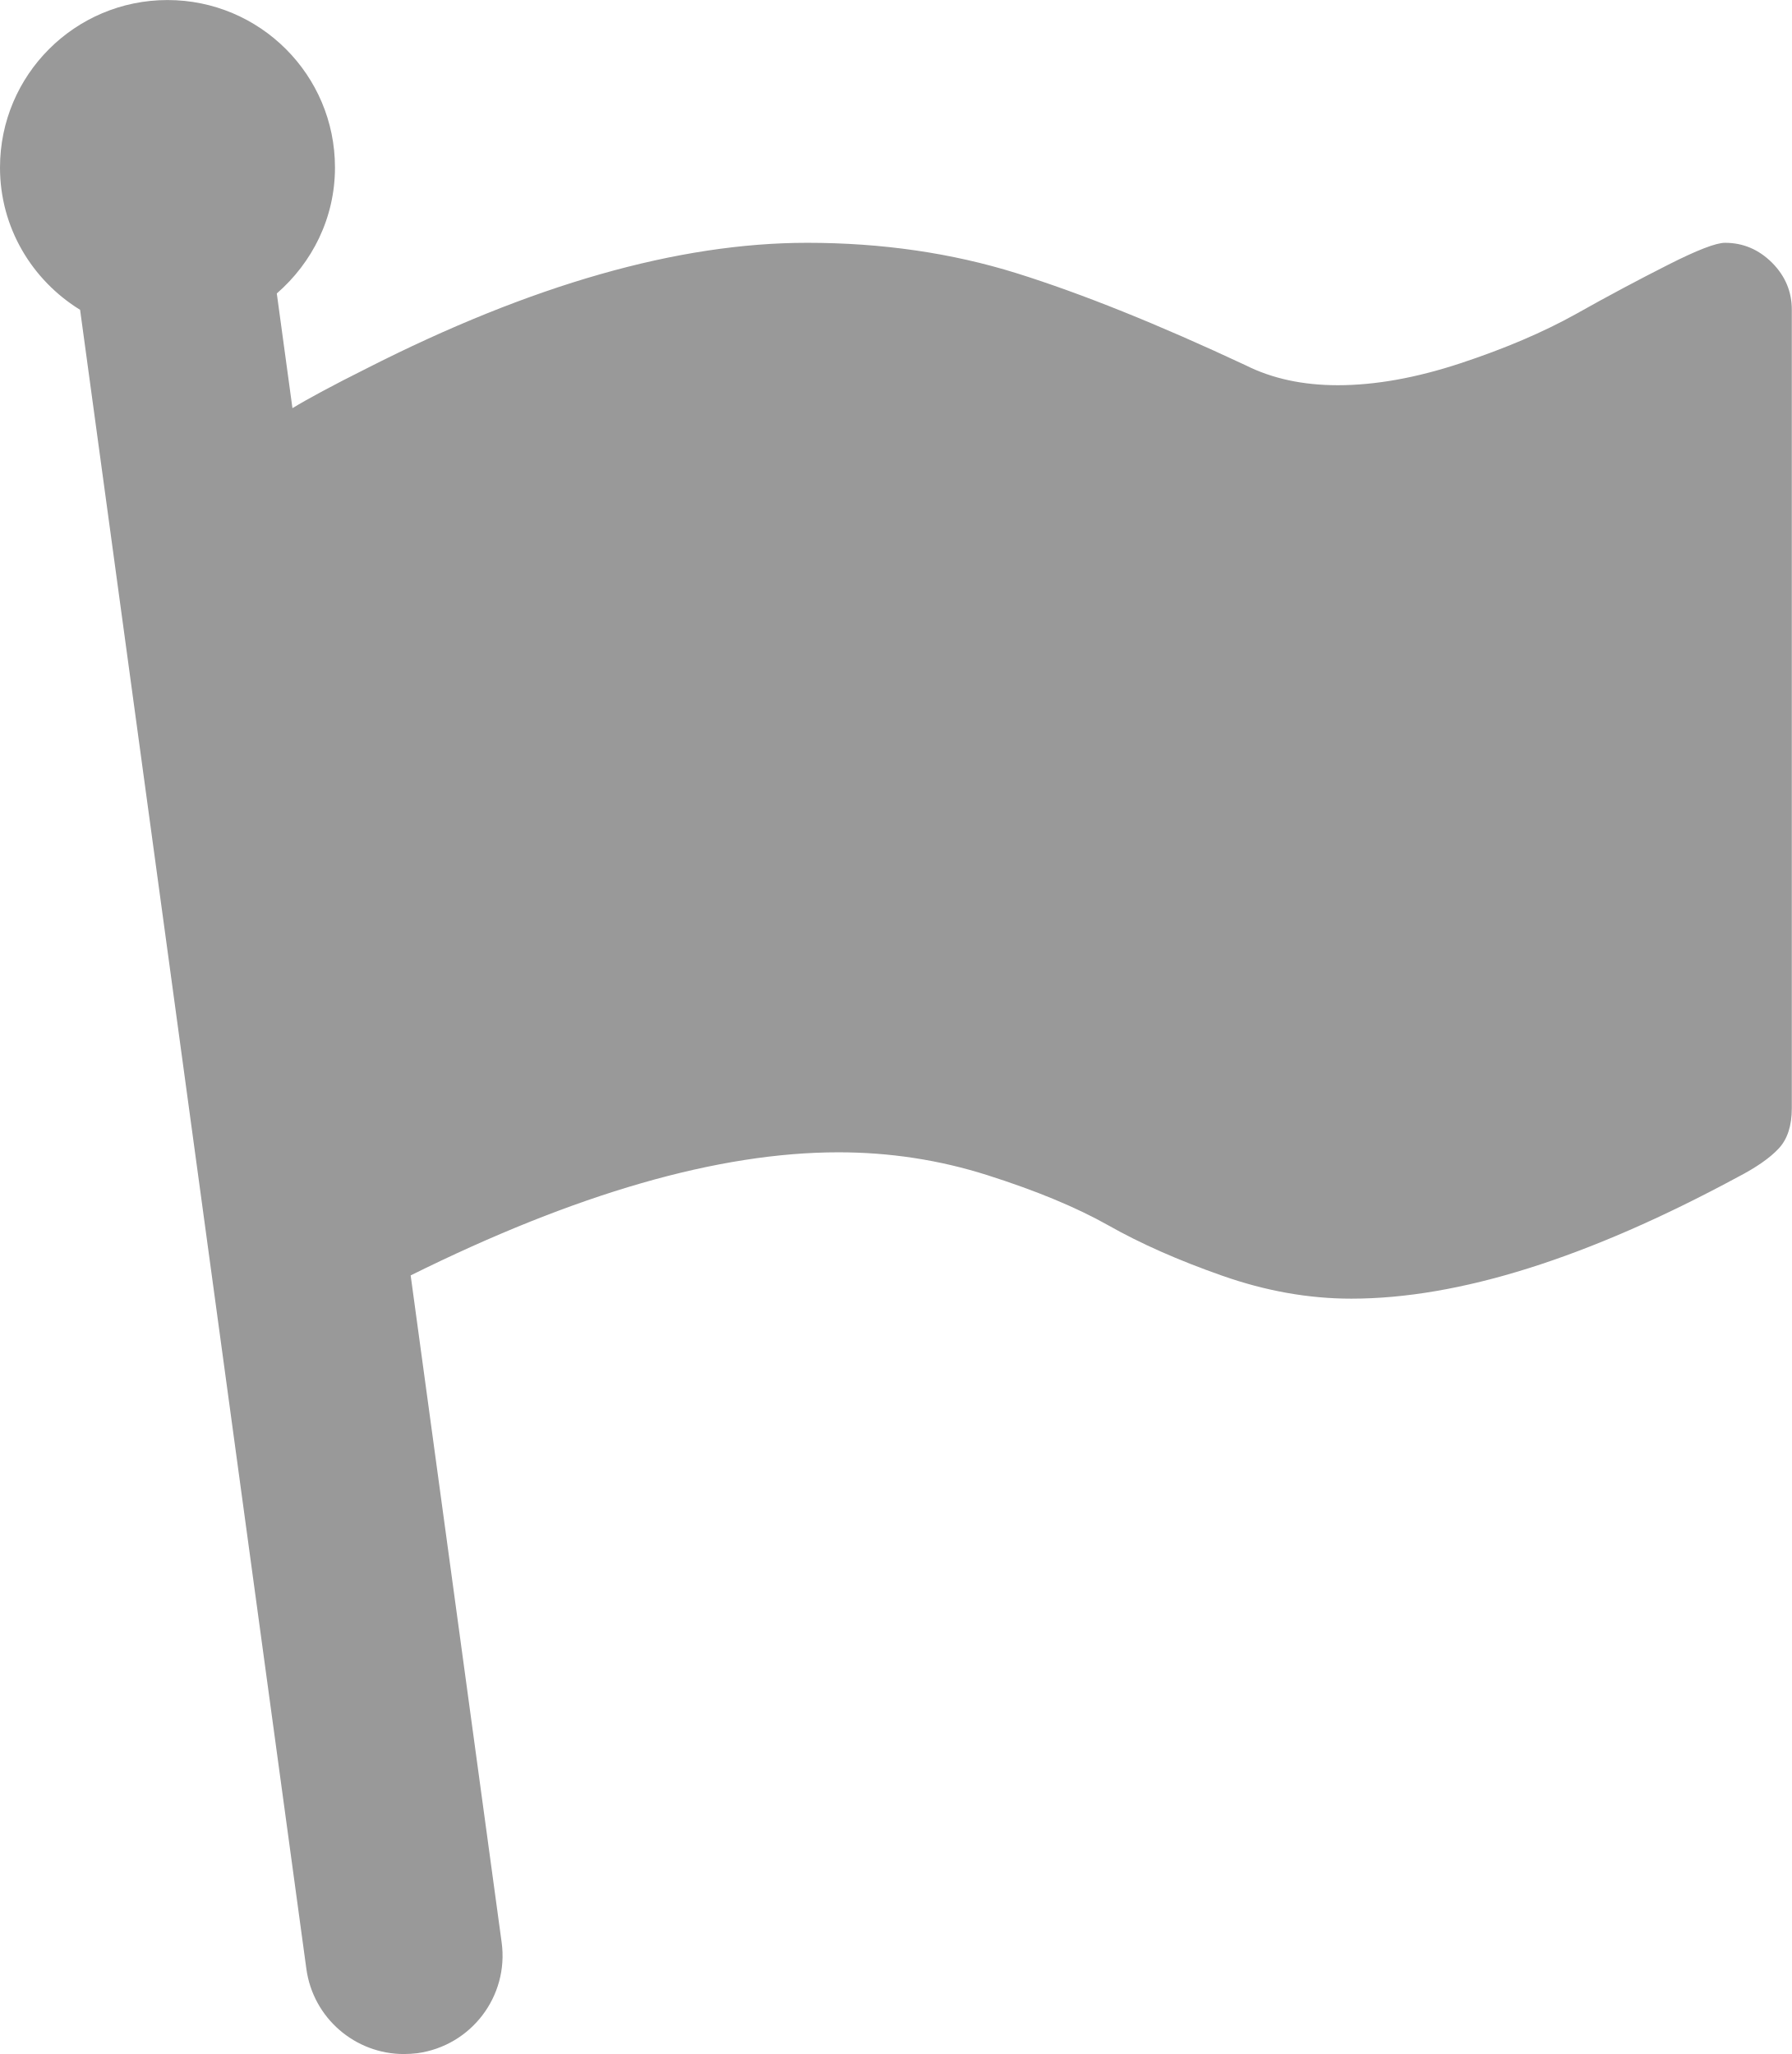
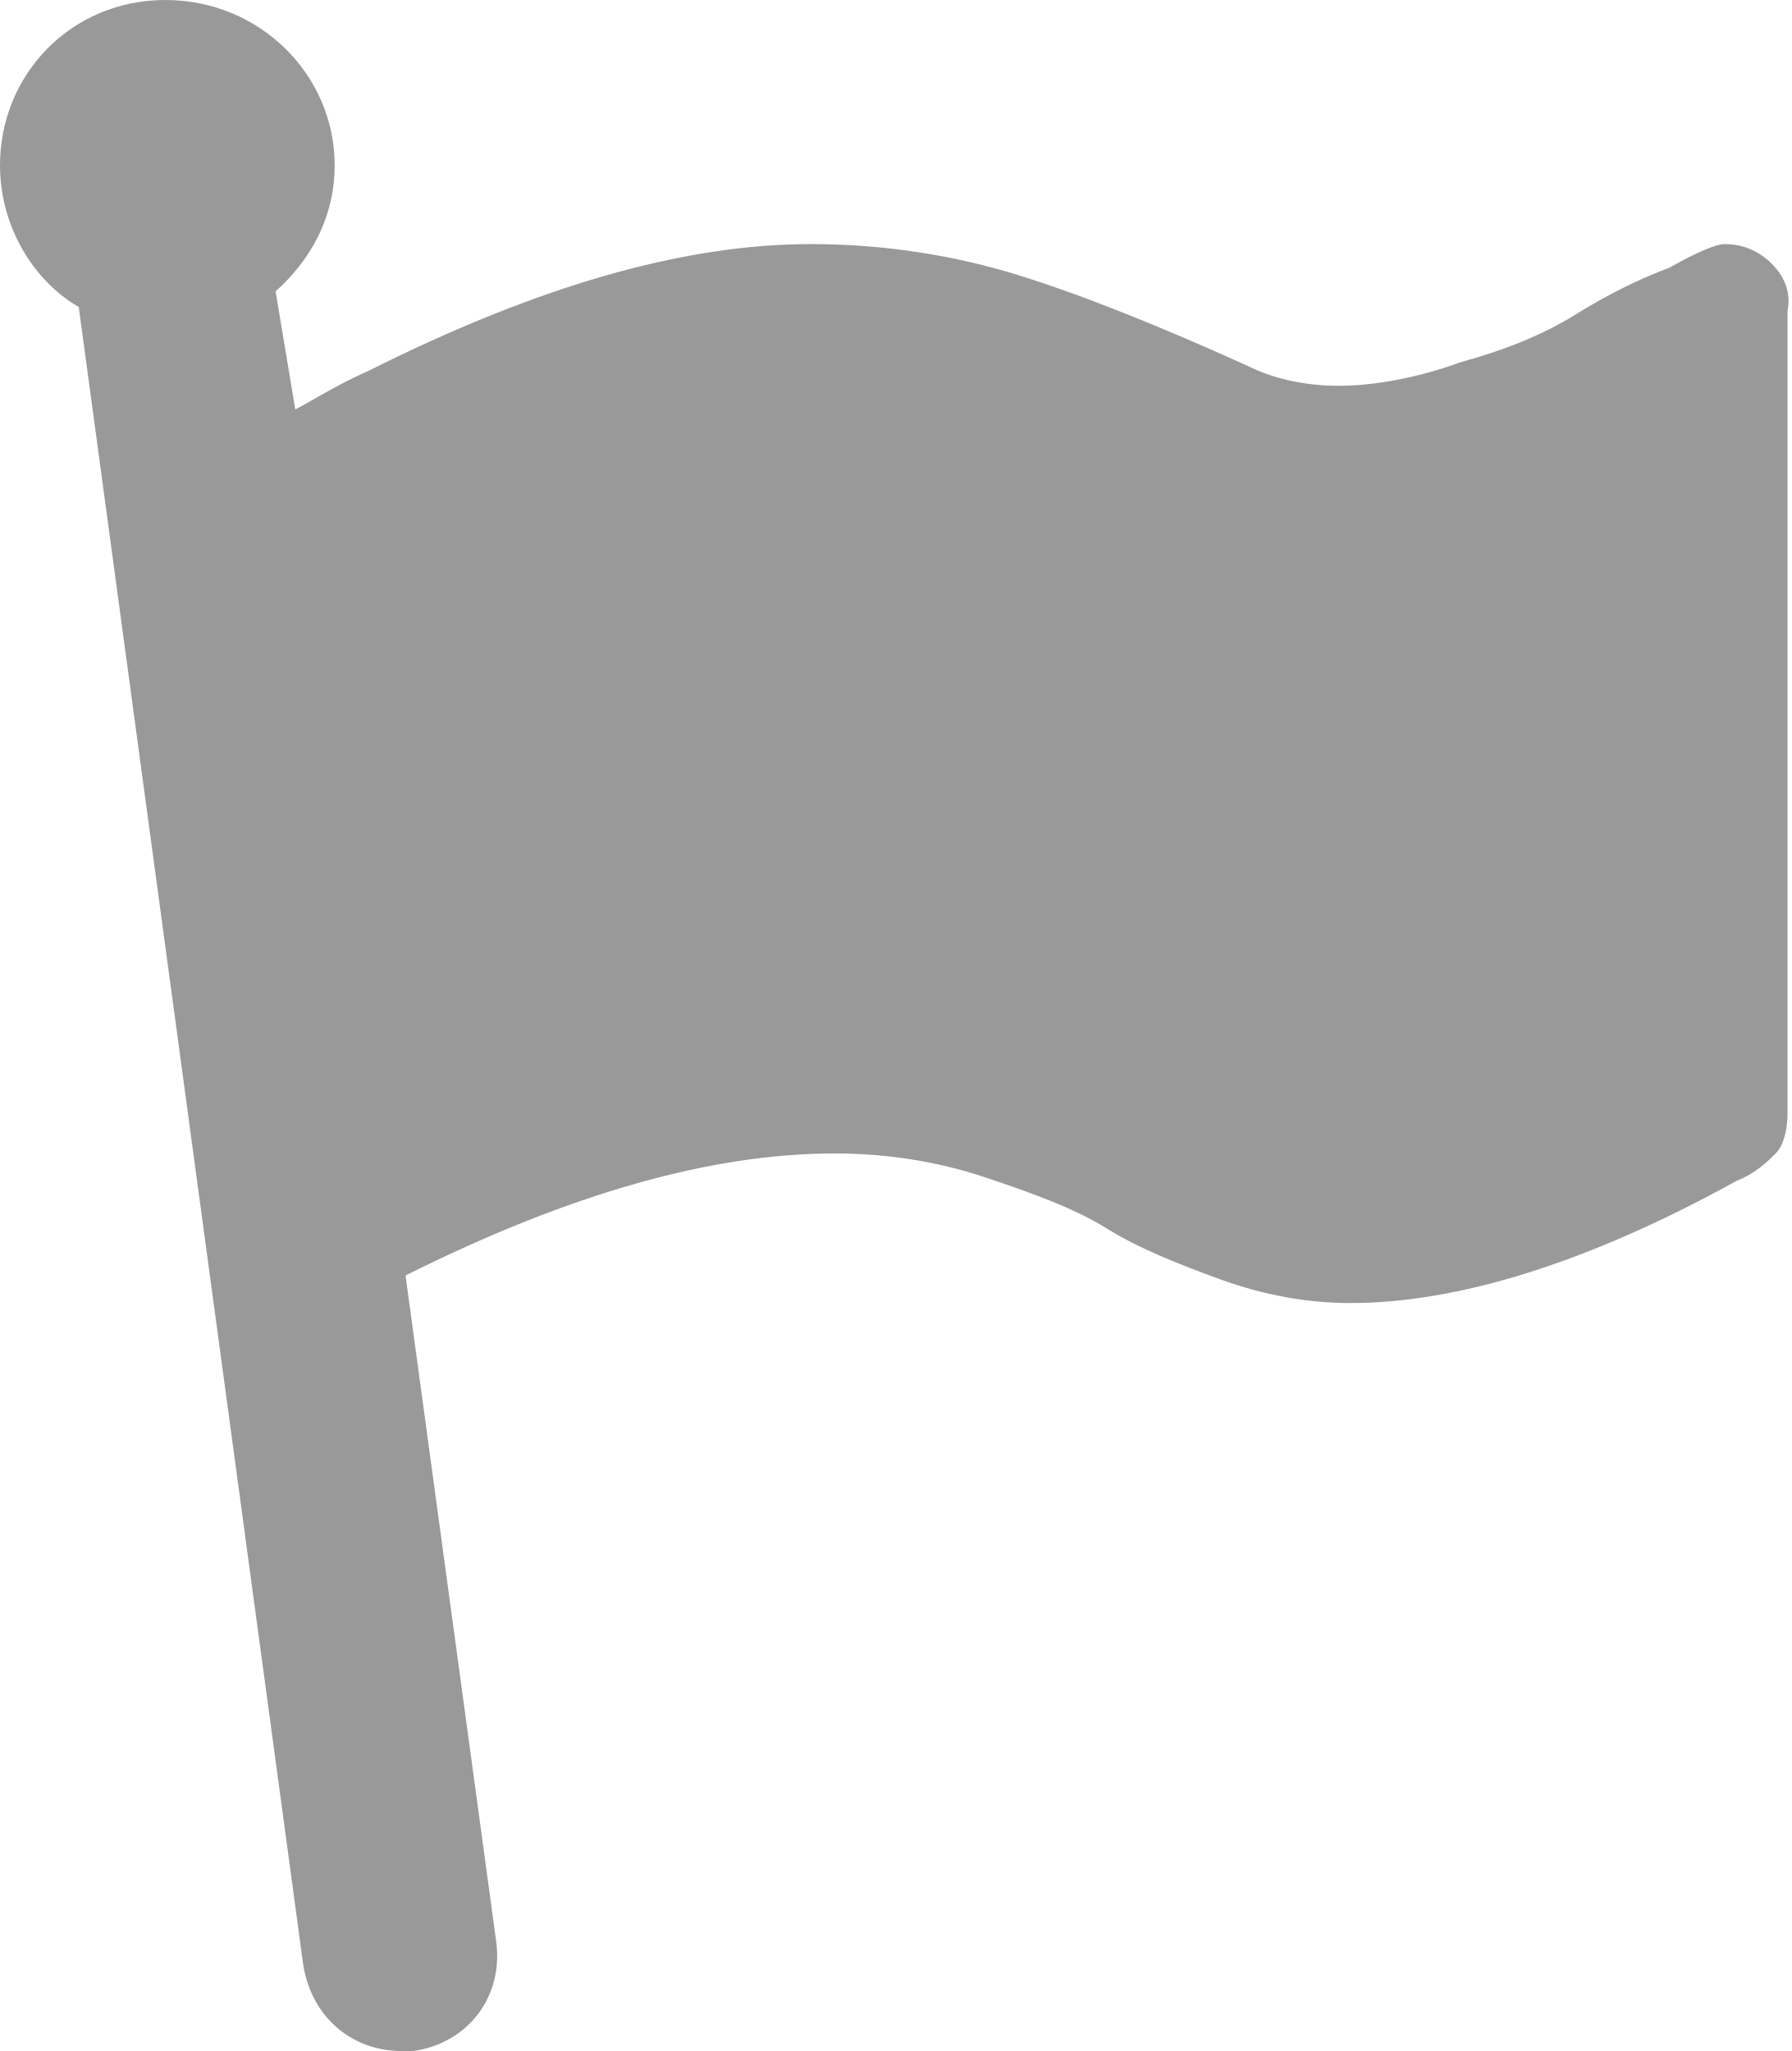
- <svg xmlns="http://www.w3.org/2000/svg" version="1.1" id="Layer_1" x="0px" y="0px" width="45.456px" height="52.11px" viewBox="9.272 5.946 45.456 52.11" enable-background="new 9.272 5.946 45.456 52.11" xml:space="preserve">
-   <path fill="#999999" d="M54.227,12.611c-0.338-0.336-0.734-0.505-1.195-0.505c-0.229,0-0.713,0.188-1.445,0.559  c-0.735,0.372-1.516,0.786-2.336,1.248c-0.824,0.459-1.797,0.875-2.922,1.247c-1.123,0.371-2.162,0.559-3.119,0.559  c-0.885,0-1.664-0.168-2.336-0.505c-2.229-1.044-4.168-1.822-5.813-2.337c-1.646-0.513-3.417-0.771-5.312-0.771  c-3.272,0-7,1.063-11.178,3.188c-0.862,0.431-1.48,0.764-1.88,1.007l-0.397-2.91c0.897-0.779,1.476-1.914,1.476-3.195  c0-2.347-1.902-4.249-4.249-4.249s-4.249,1.902-4.249,4.249c0,1.531,0.818,2.862,2.032,3.61l5.74,42.089  c0.171,1.254,1.243,2.162,2.474,2.162c0.112,0,0.226-0.008,0.341-0.021c1.368-0.188,2.326-1.447,2.139-2.813L19.69,38.303  c4.186-2.076,7.807-3.123,10.854-3.123c1.293,0,2.555,0.191,3.783,0.582c1.229,0.391,2.252,0.814,3.065,1.273  c0.813,0.46,1.774,0.886,2.881,1.274c1.106,0.39,2.199,0.584,3.278,0.584c2.726,0,5.99-1.026,9.796-3.08  c0.479-0.248,0.827-0.491,1.049-0.73c0.222-0.237,0.332-0.579,0.332-1.021V13.806C54.729,13.347,54.562,12.948,54.227,12.611z" />
+ <svg xmlns="http://www.w3.org/2000/svg" version="1.1" id="Layer_1" x="0px" y="0px" viewBox="0 0 45.5 52.1" style="enable-background:new 0 0 45.5 52.1;" xml:space="preserve">
+   <style type="text/css">
+ 	.st0{fill:#999999;}
+ </style>
+   <path class="st0" d="M45,6.7c-0.3-0.3-0.7-0.5-1.2-0.5c-0.2,0-0.7,0.2-1.4,0.6C41.6,7.1,40.8,7.5,40,8c-0.8,0.5-1.8,0.9-2.9,1.2  c-1.1,0.4-2.2,0.6-3.1,0.6c-0.9,0-1.7-0.2-2.3-0.5c-2.2-1-4.2-1.8-5.8-2.3c-1.6-0.5-3.4-0.8-5.3-0.8c-3.3,0-7,1.1-11.2,3.2  c-0.9,0.4-1.5,0.8-1.9,1L7,7.4c0.9-0.8,1.5-1.9,1.5-3.2C8.5,1.9,6.6,0,4.2,0S0,1.9,0,4.2c0,1.5,0.8,2.9,2,3.6l5.7,42.1  c0.2,1.3,1.2,2.2,2.5,2.2c0.1,0,0.2,0,0.3,0c1.4-0.2,2.3-1.4,2.1-2.8l-2.3-16.9c4.2-2.1,7.8-3.1,10.9-3.1c1.3,0,2.6,0.2,3.8,0.6  c1.2,0.4,2.3,0.8,3.1,1.3c0.8,0.5,1.8,0.9,2.9,1.3c1.1,0.4,2.2,0.6,3.3,0.6c2.7,0,6-1,9.8-3.1c0.5-0.2,0.8-0.5,1-0.7  c0.2-0.2,0.3-0.6,0.3-1V7.9C45.5,7.4,45.3,7,45,6.7z" />
</svg>
